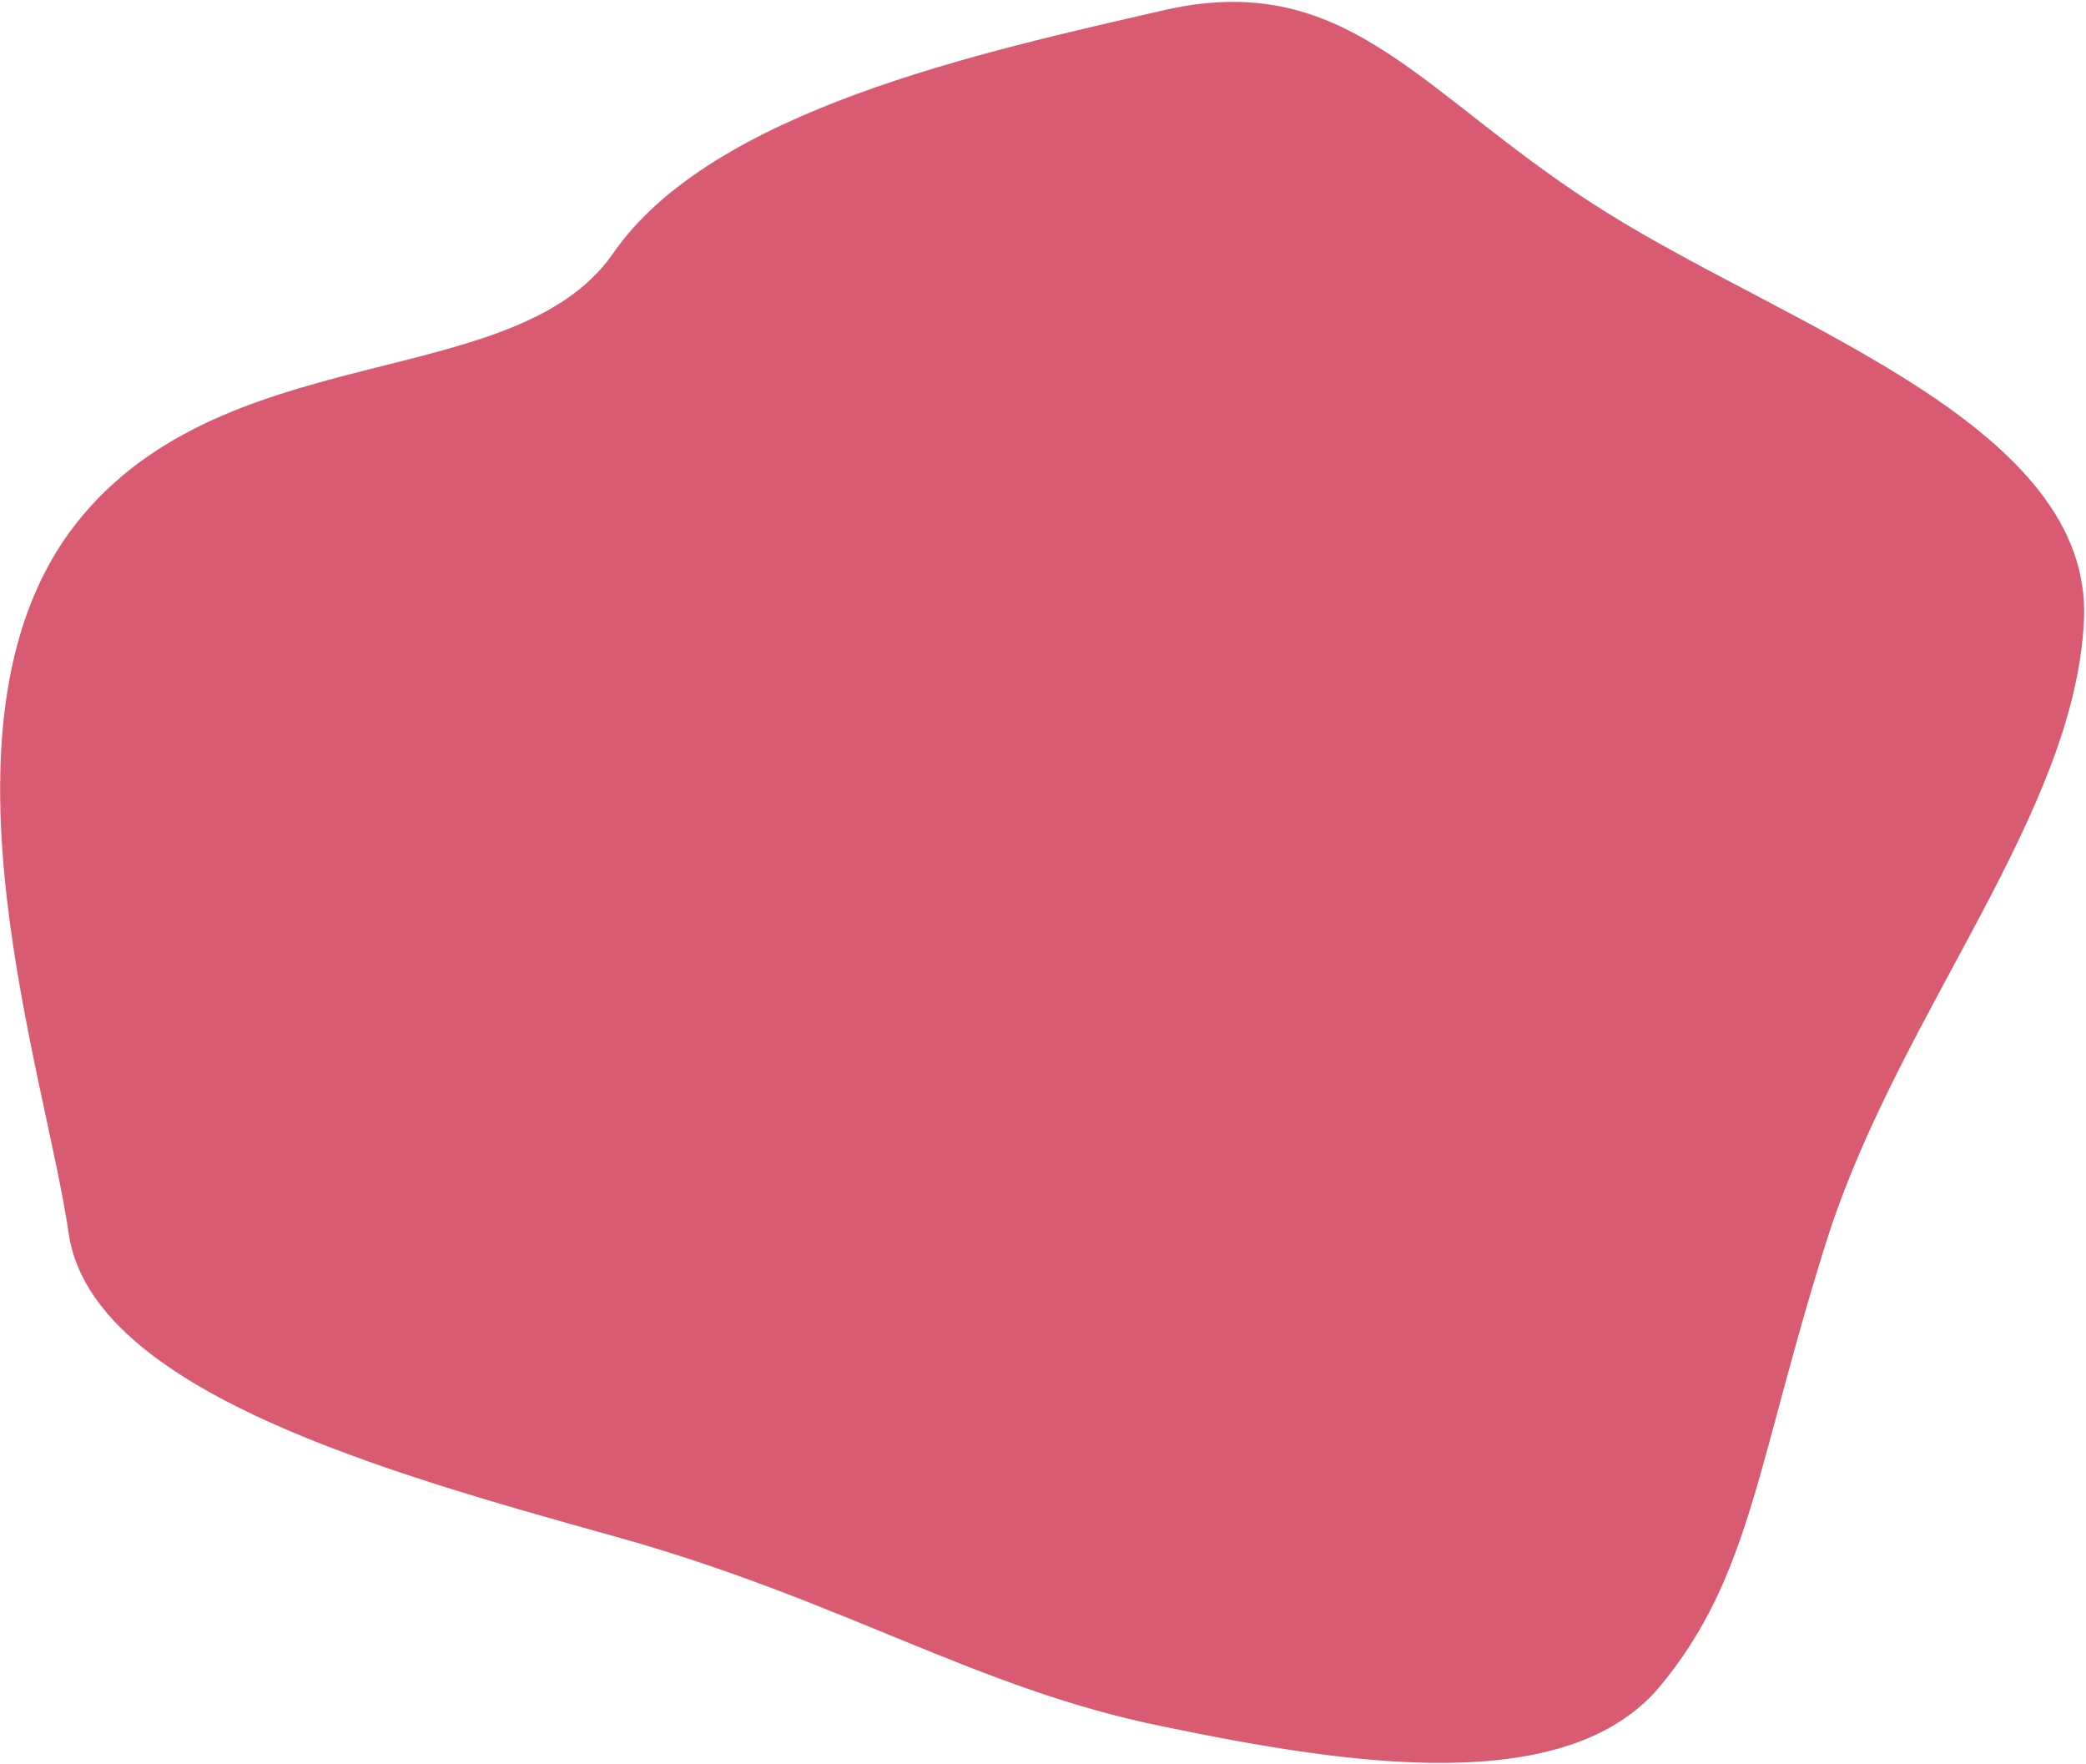
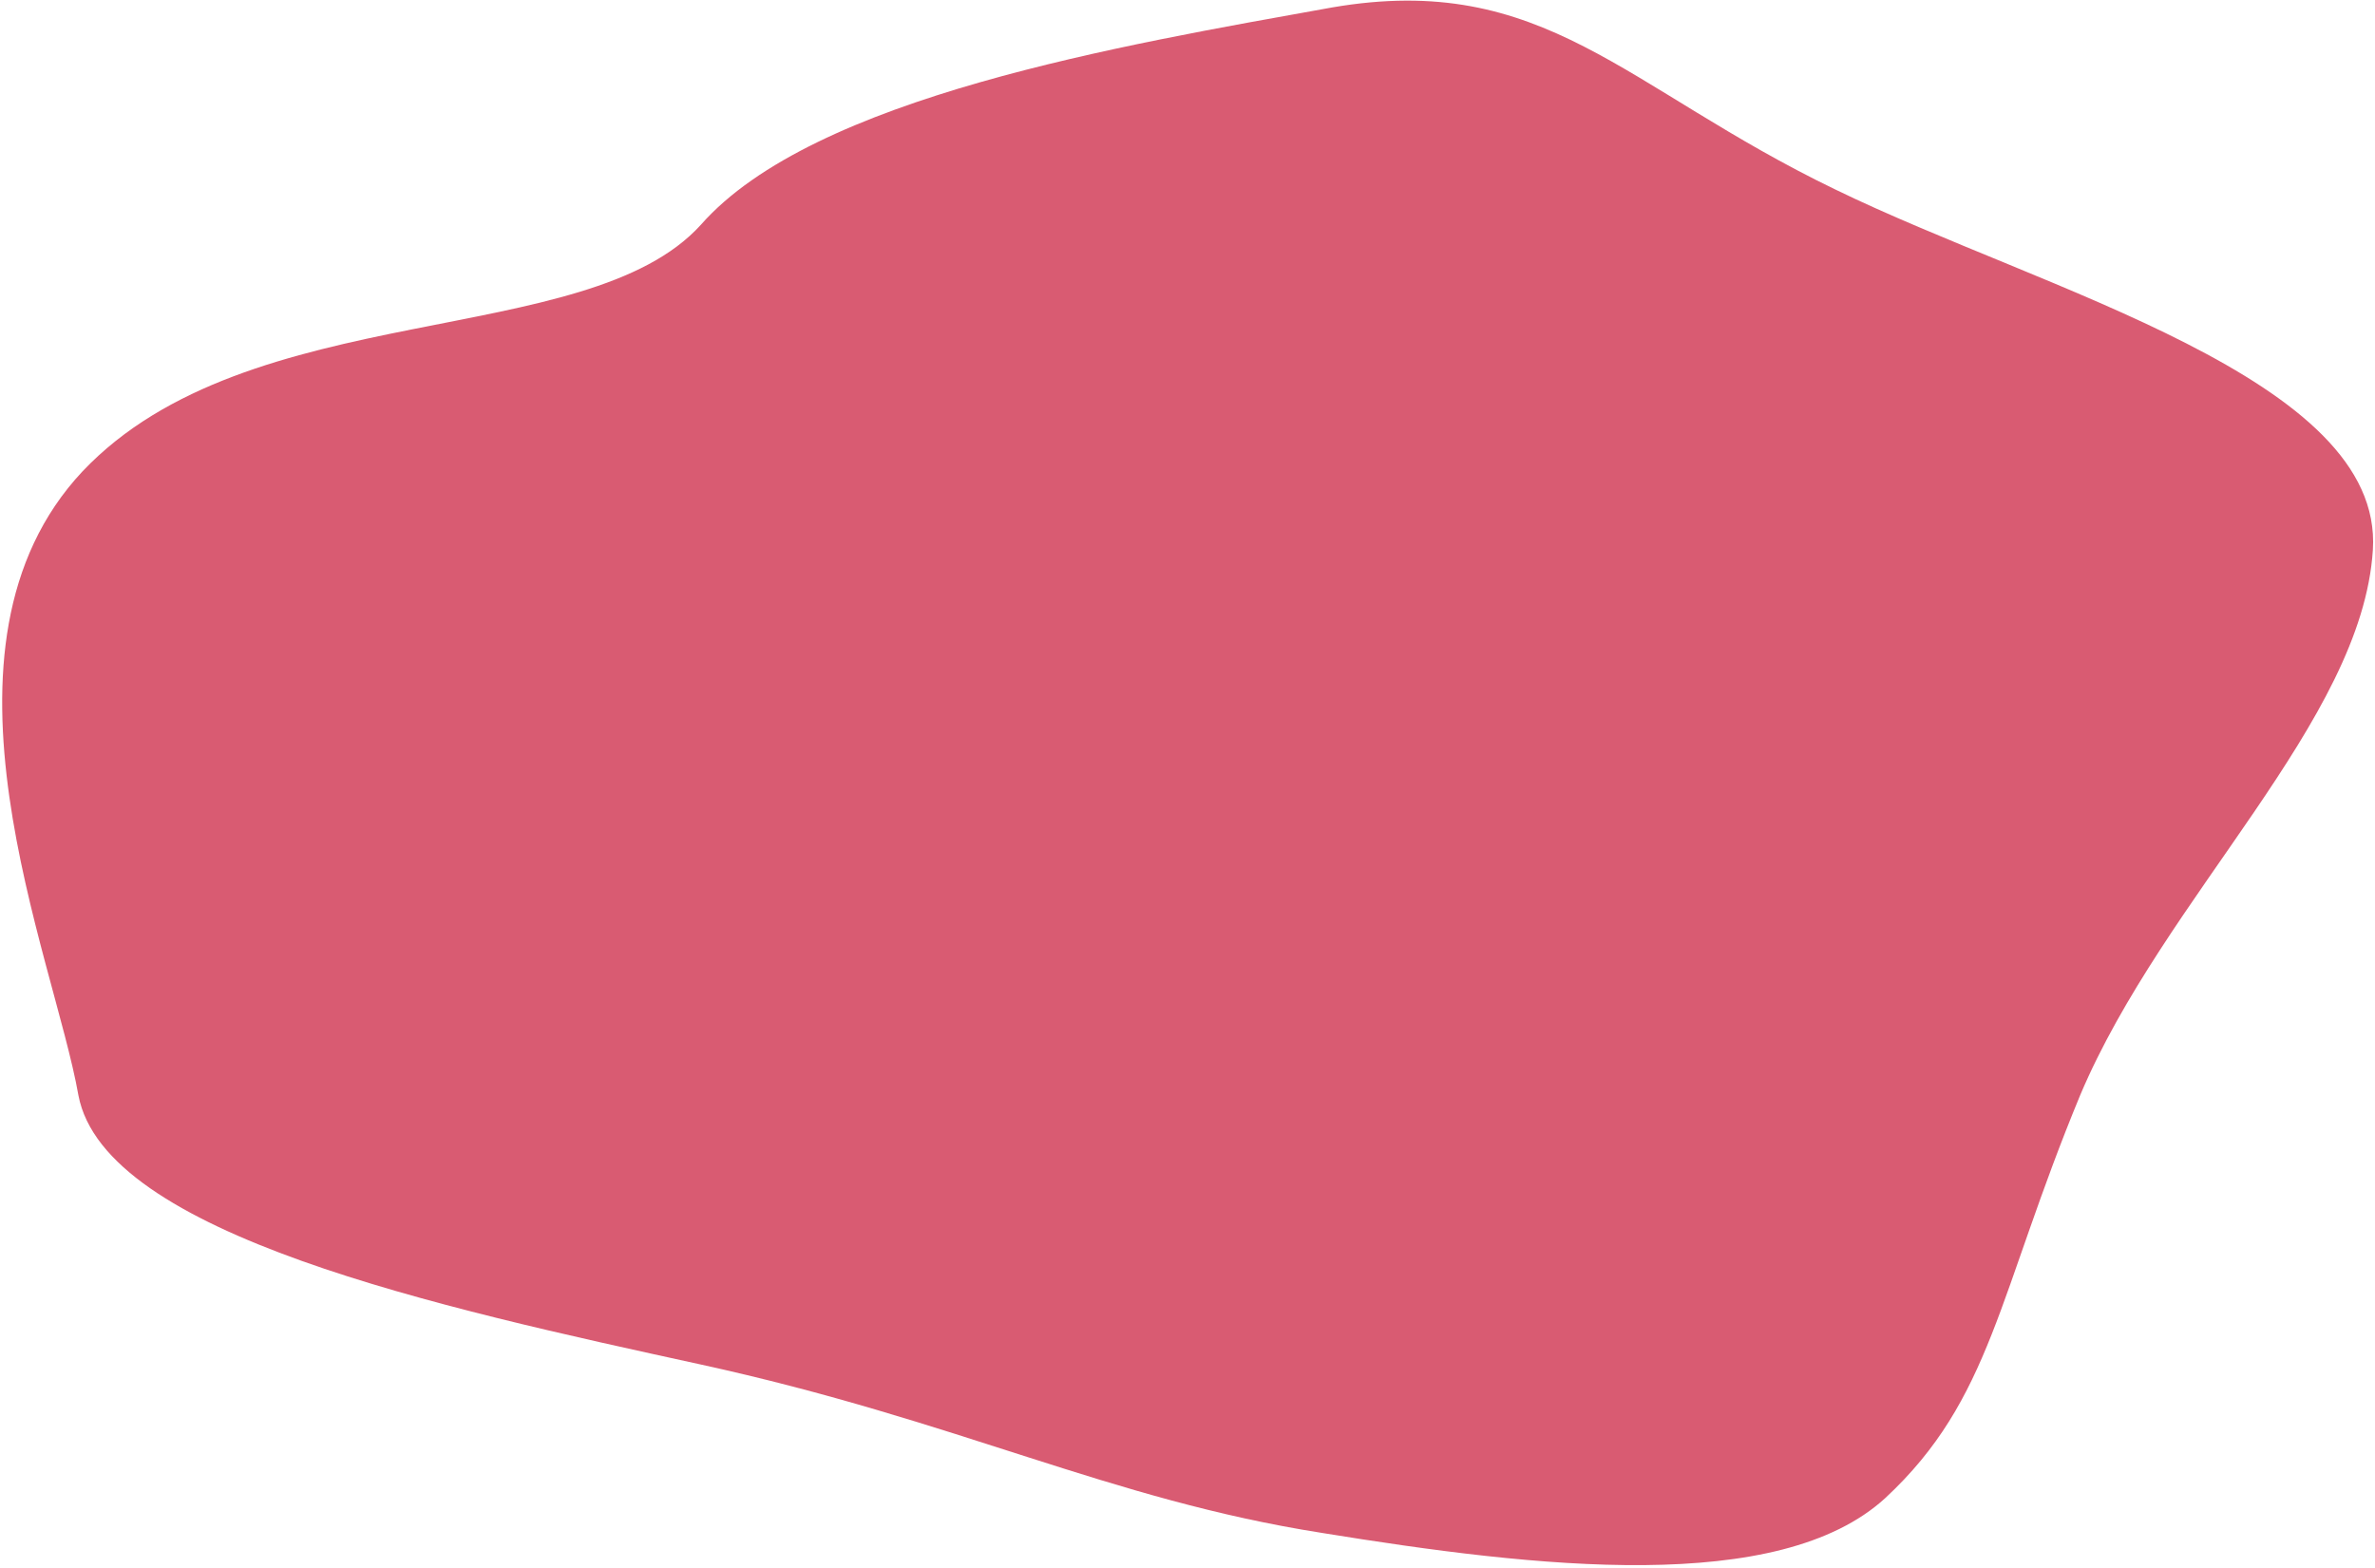
- <svg xmlns="http://www.w3.org/2000/svg" width="769" height="650" viewBox="0 0 769 650" fill="none">
-   <path d="M593.369 79C661.284 121.241 771.532 157.399 768.254 228.605C764.976 299.811 701.161 372.224 674.182 454.895C647.758 537.567 645.962 580.984 611.633 622.018C577.295 662.448 498.773 650.983 429.091 636.5C359.974 622.621 311.454 590.066 227.179 566.532C142.903 542.998 34.075 512.826 25.348 454.895C17.177 396.965 -27.48 269.016 25.769 196C79.573 122.984 188.905 146.196 225.823 93.697C262.176 40.594 362.042 19.211 430.119 3.522C498.762 -11.564 524.899 36.759 593.369 79Z" fill="#D95B72" />
+ <svg xmlns="http://www.w3.org/2000/svg" width="959" height="633" viewBox="0 0 959 633" fill="none">
+   <path d="M740.947 76.473C825.363 117.591 962.543 152.789 958.142 222.102C953.741 291.415 873.921 361.904 839.942 442.378C806.656 522.852 804.225 565.115 761.277 605.058C718.32 644.414 620.552 633.253 533.81 619.156C447.77 605.645 387.472 573.956 282.591 551.047C177.71 528.138 42.272 498.768 31.659 442.378C21.738 385.987 -33.323 261.439 33.338 190.363C100.69 119.288 236.786 141.884 283.012 90.779C328.535 39.088 453.038 18.273 537.915 3.001C623.494 -11.684 655.838 35.355 740.947 76.473Z" fill="#D95B72" />
</svg>
